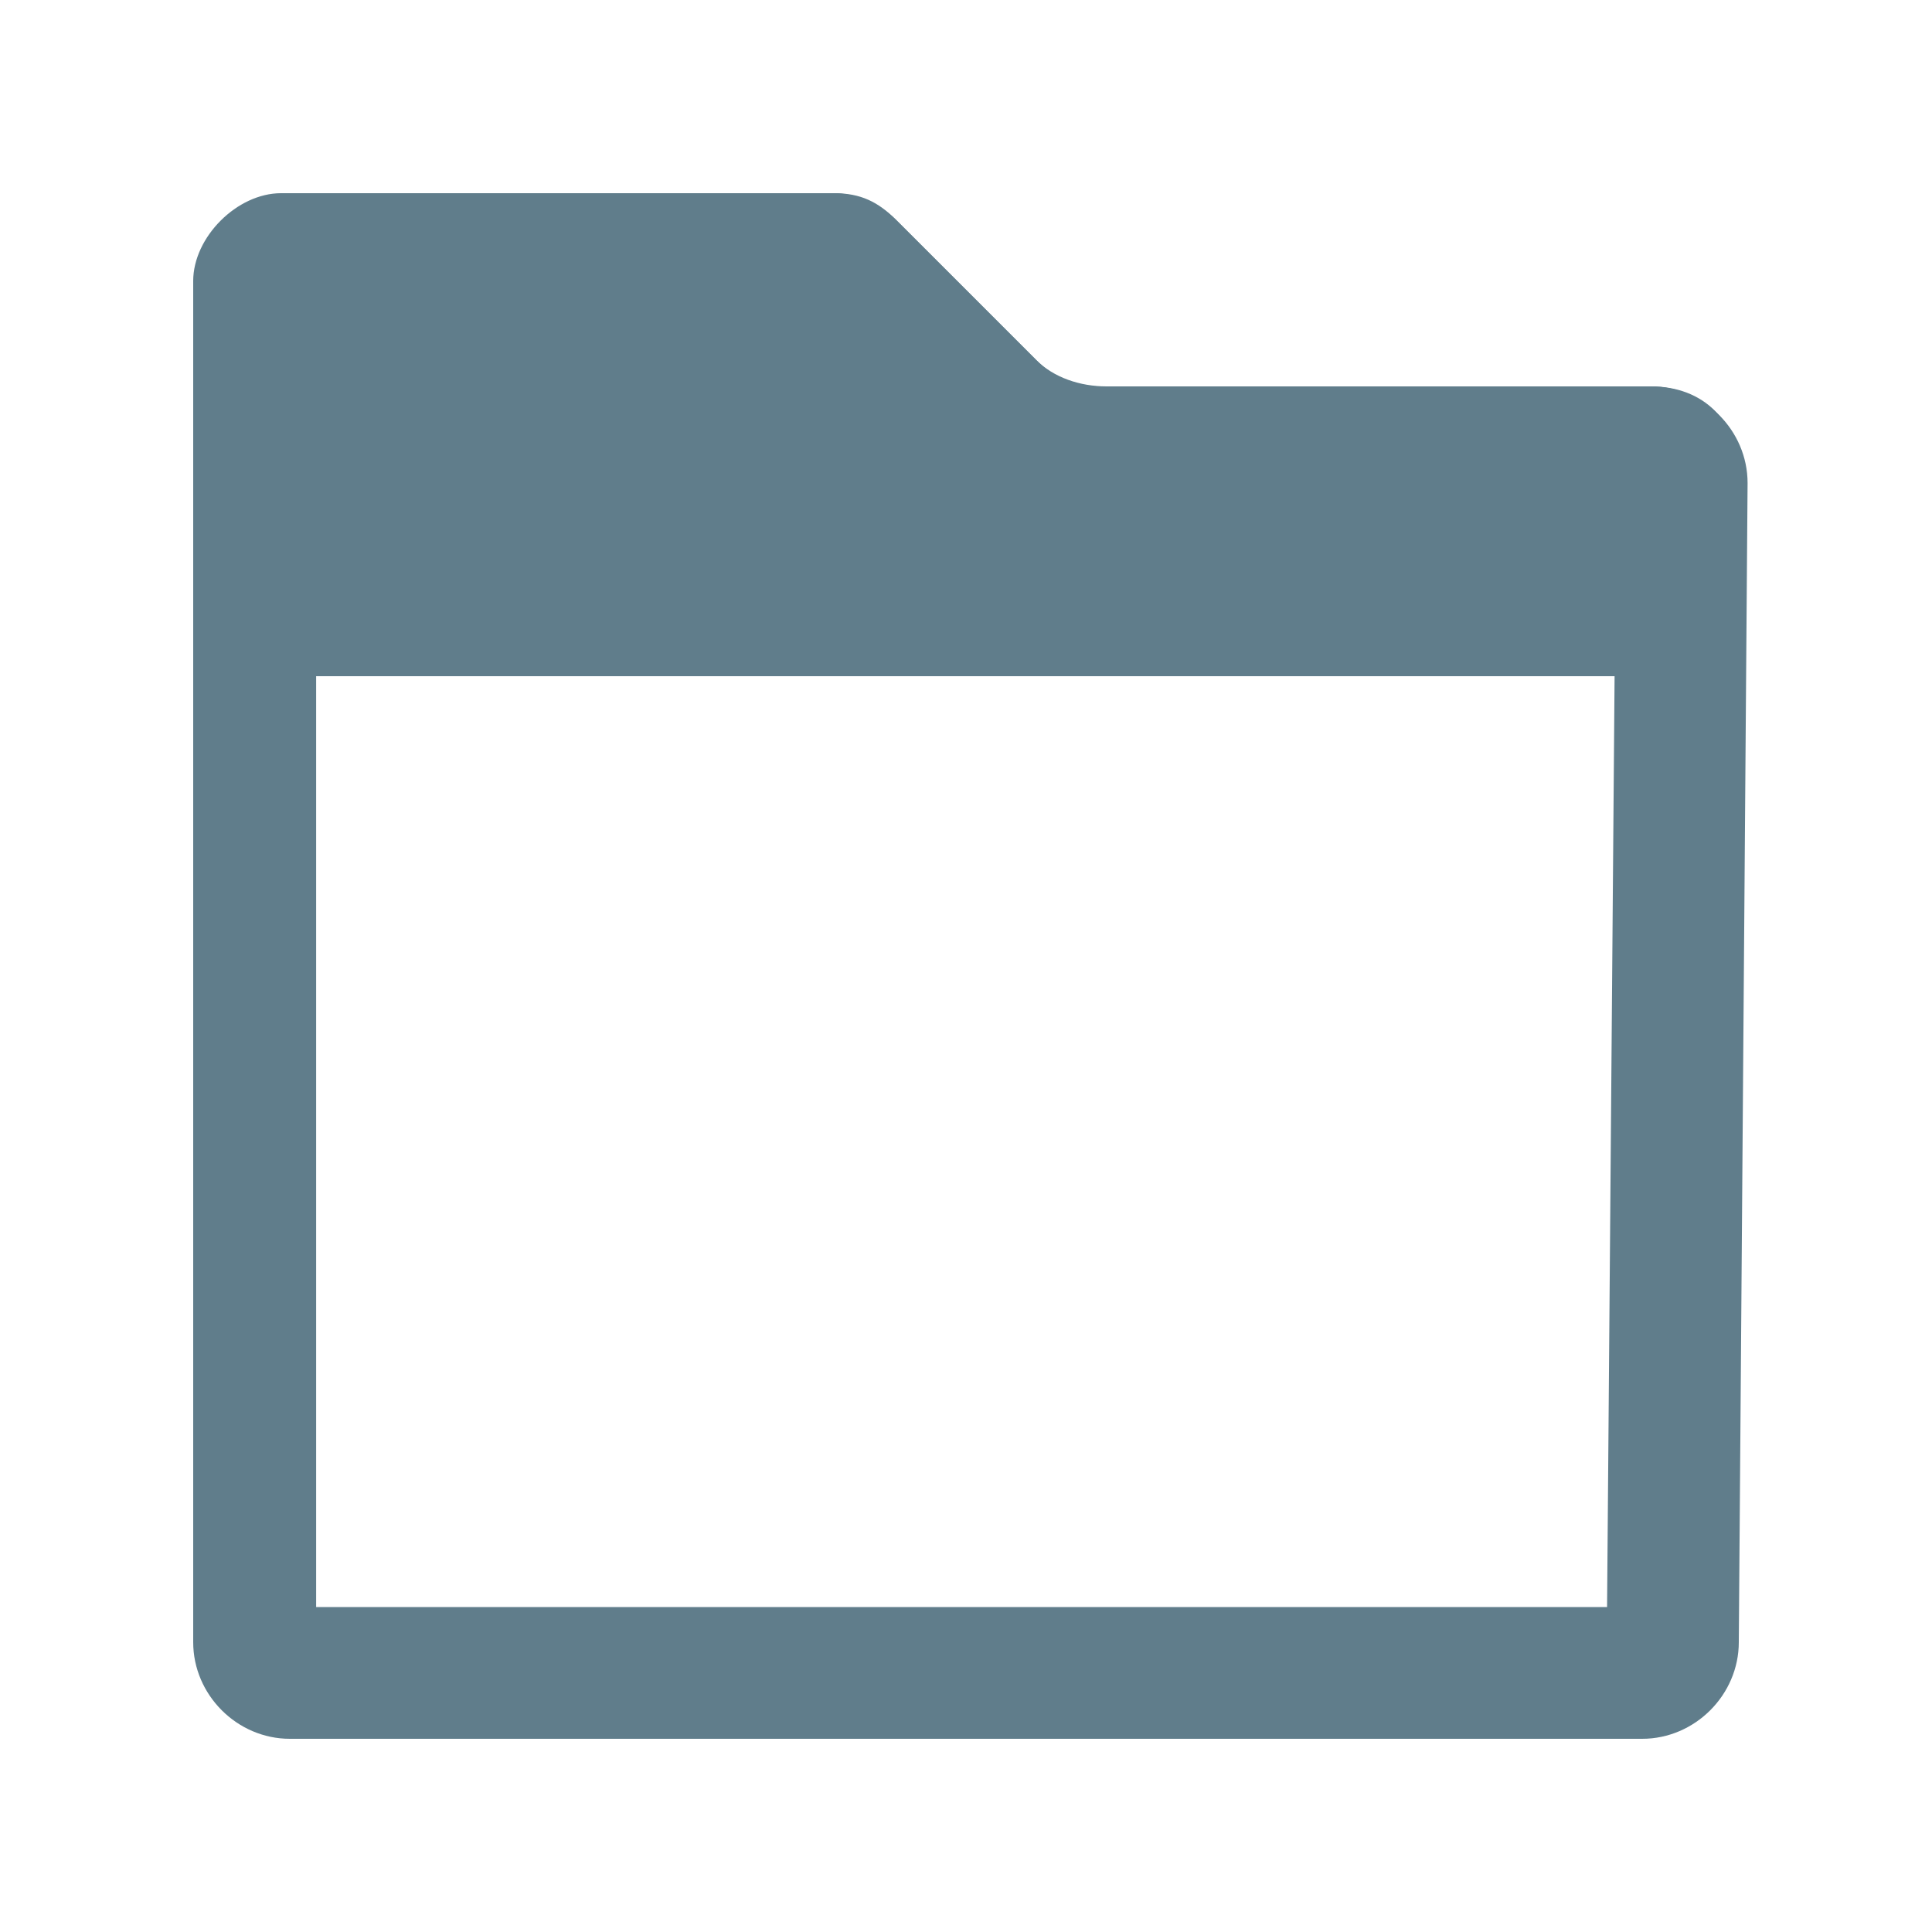
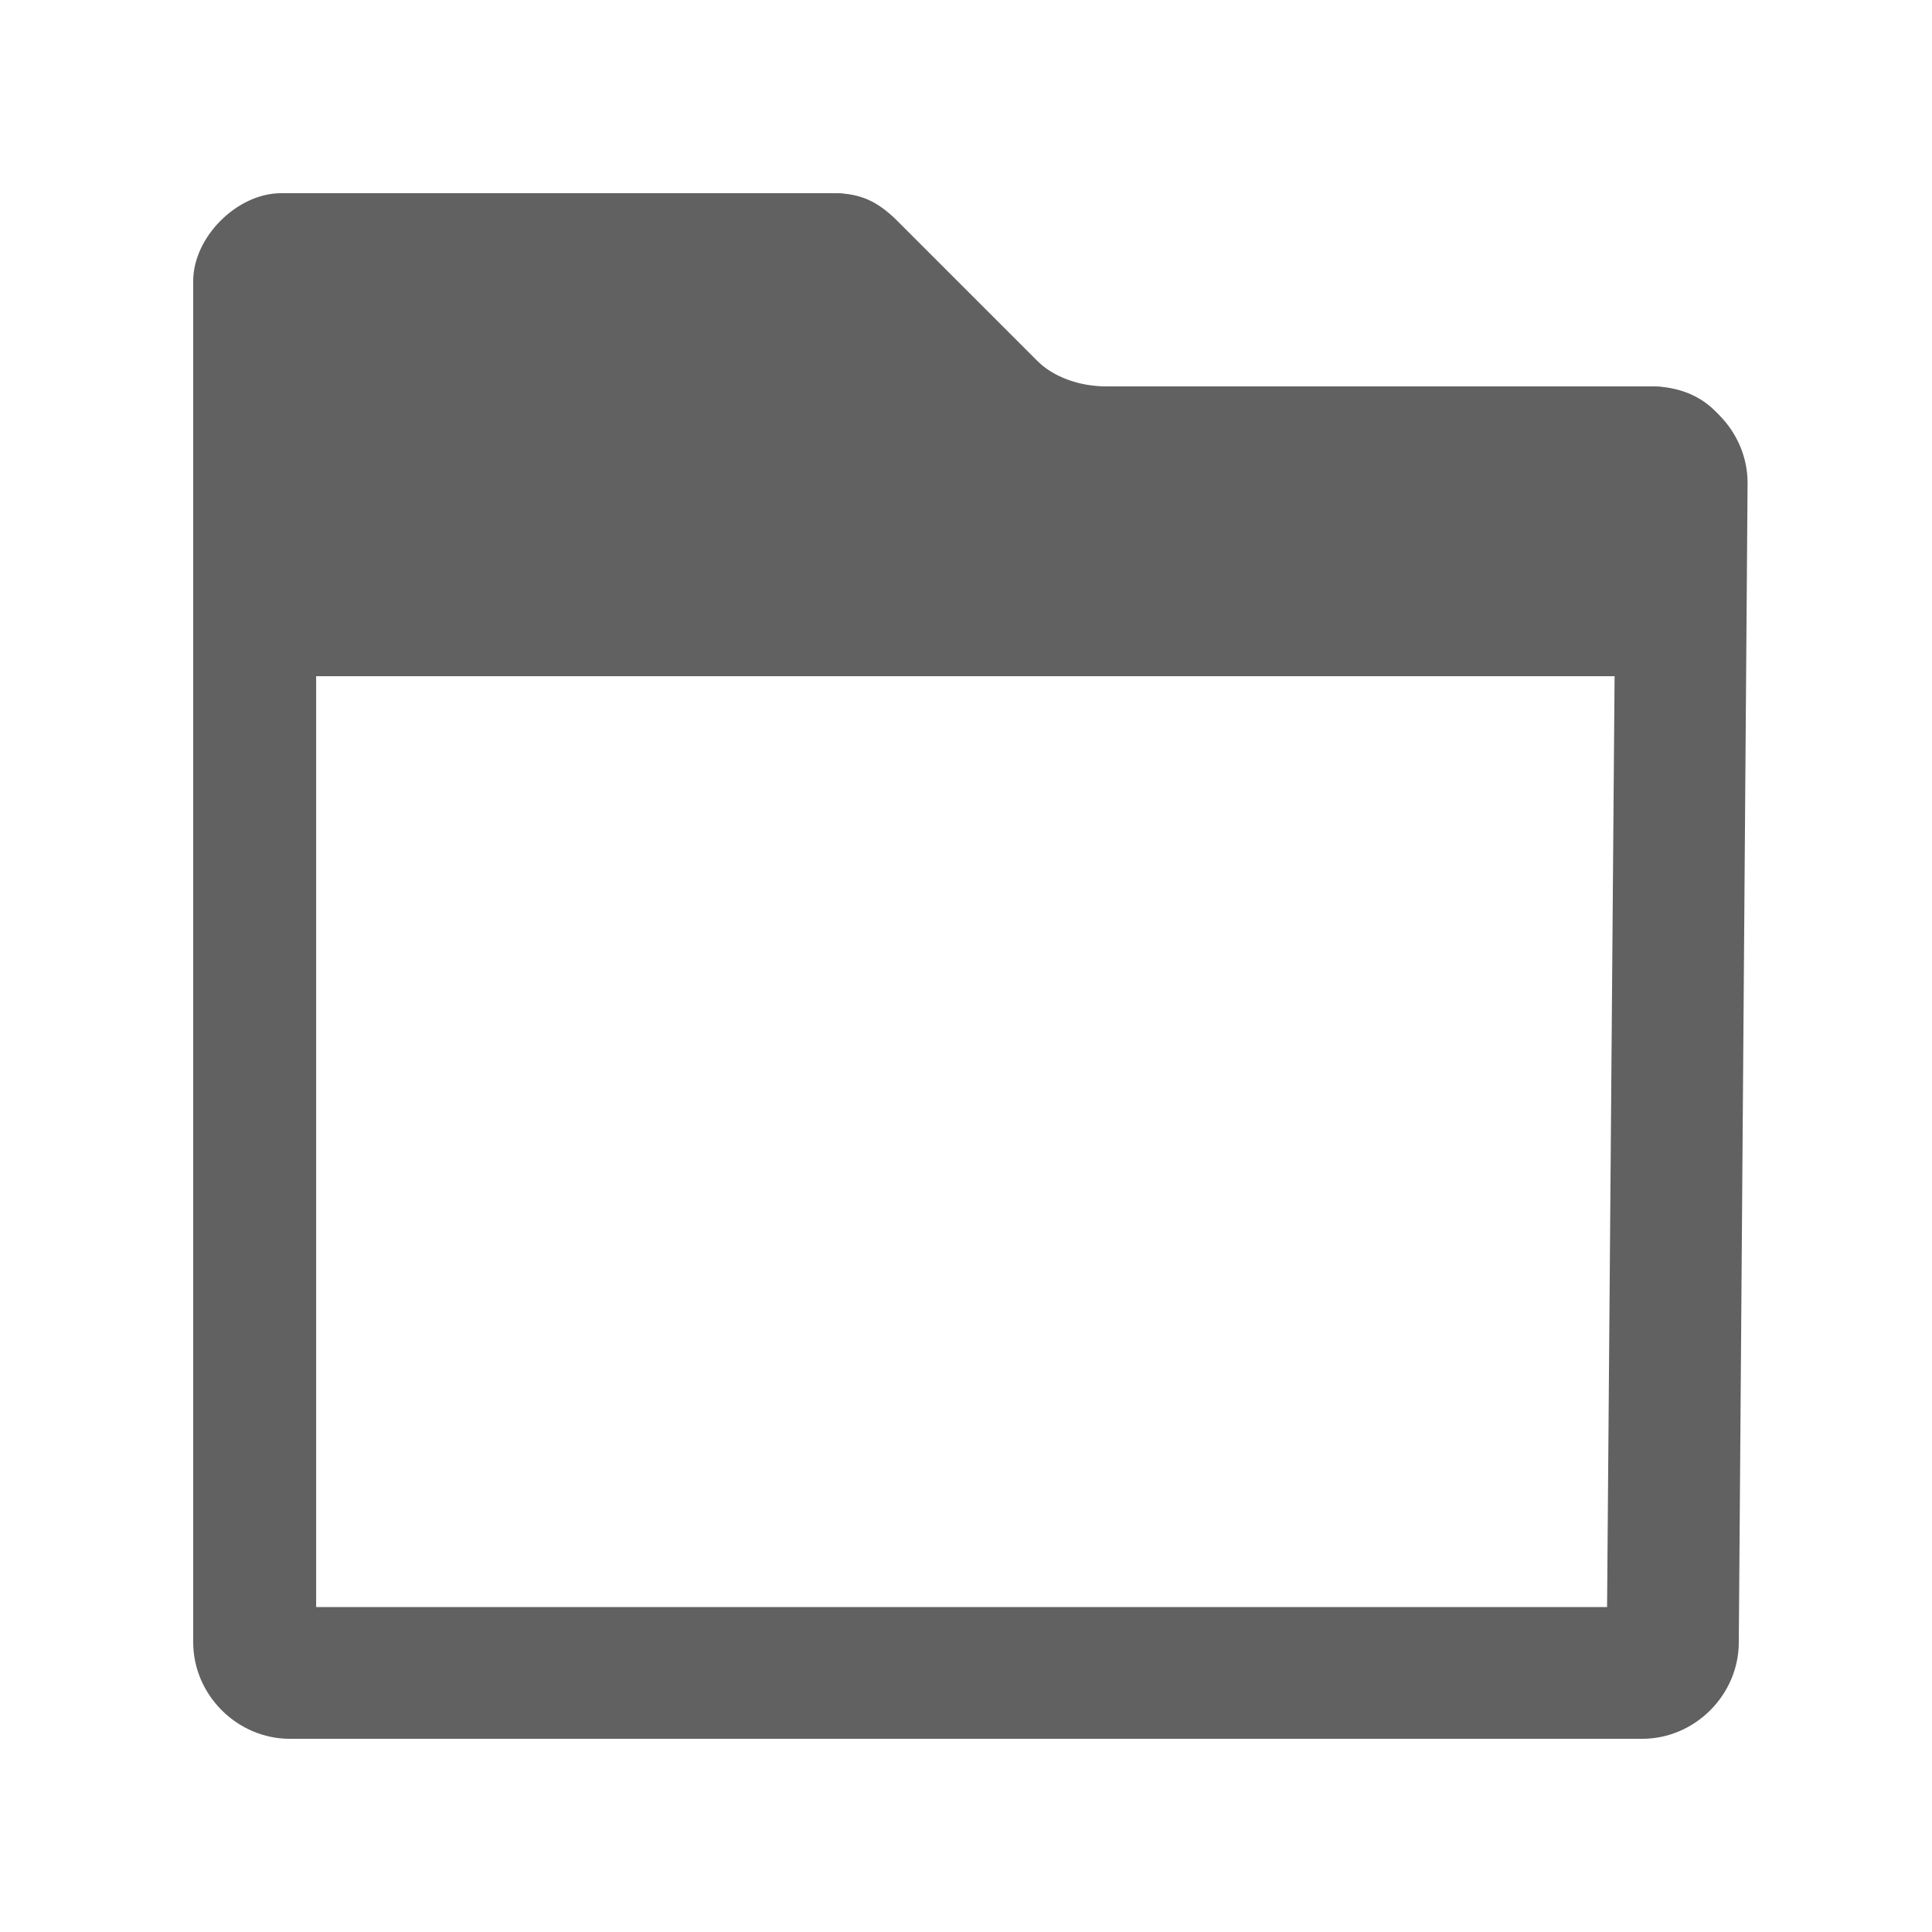
<svg xmlns="http://www.w3.org/2000/svg" version="1.1" id="Layer_1" x="0px" y="0px" viewBox="0 0 22 22" style="enable-background:new 0 0 22 22;" xml:space="preserve">
  <style type="text/css">
- 	.st0{fill:#607D8B;}
+ 	.st0{fill:#616161;}
	.st1{display:none;}
	.st2{display:inline;fill:none;stroke:#9E9E9E;stroke-width:2.000000e-02;stroke-miterlimit:10;}
</style>
  <g>
    <g>
      <path class="st0" d="M9.3,3.7l1.5,1.5c0.5,0.5,1.1,0.7,1.8,0.7h5.8l-0.1,12.4H3.6V3.7H9.3 M9.5,2.2H3.3c-0.6,0-1.1,0.5-1.1,1.1    v15.4c0,0.6,0.5,1.1,1.1,1.1h15.4c0.6,0,1.1-0.5,1.1-1.1l0.1-13.2c0-0.6-0.5-1.1-1.1-1.1h-6.2c-0.3,0-0.6-0.1-0.8-0.3l-1.6-1.6    C10,2.3,9.7,2.2,9.5,2.2L9.5,2.2z" />
    </g>
  </g>
  <g id="grid" class="st1">
    <line class="st2" x1="11" y1="0" x2="11" y2="22" />
    <path class="st2" d="M21.5,11" />
    <path class="st2" d="M0.4,11" />
    <line class="st2" x1="0" y1="22" x2="22" y2="0" />
    <line class="st2" x1="11" y1="0" x2="22" y2="11" />
    <line class="st2" x1="0" y1="11" x2="11" y2="22" />
    <line class="st2" x1="22" y1="11" x2="11" y2="22" />
    <line class="st2" x1="11" y1="0" x2="0" y2="11" />
    <line class="st2" x1="14.3" y1="0" x2="14.3" y2="22" />
    <line class="st2" x1="7.7" y1="0" x2="7.7" y2="22" />
    <line class="st2" x1="3.3" y1="0" x2="3.3" y2="22" />
    <line class="st2" x1="18.7" y1="0" x2="18.7" y2="22" />
    <line class="st2" x1="22" y1="11" x2="0" y2="11" />
    <line class="st2" x1="22" y1="14.3" x2="0" y2="14.3" />
    <line class="st2" x1="22" y1="7.7" x2="0" y2="7.7" />
    <line class="st2" x1="22" y1="3.3" x2="0" y2="3.3" />
    <line class="st2" x1="22" y1="18.7" x2="0" y2="18.7" />
    <line class="st2" x1="2.2" y1="0" x2="2.2" y2="22" />
    <line class="st2" x1="19.8" y1="0" x2="19.8" y2="22" />
    <line class="st2" x1="0" y1="19.8" x2="22" y2="19.8" />
    <line class="st2" x1="0" y1="2.2" x2="22" y2="2.2" />
    <line class="st2" x1="17.6" y1="0" x2="17.6" y2="22" />
    <line class="st2" x1="11" y1="1.6" x2="20.3" y2="11" />
    <line class="st2" x1="1.6" y1="11" x2="11" y2="20.3" />
    <line class="st2" x1="20.3" y1="11" x2="11" y2="20.3" />
    <line class="st2" x1="11" y1="1.6" x2="1.6" y2="11" />
    <line class="st2" x1="0" y1="0" x2="22" y2="22" />
    <line class="st2" x1="6.6" y1="0" x2="6.6" y2="22" />
    <line class="st2" x1="15.4" y1="0" x2="15.4" y2="22" />
    <line class="st2" x1="0" y1="15.4" x2="22" y2="15.4" />
    <line class="st2" x1="0" y1="6.6" x2="22" y2="6.6" />
    <line class="st2" x1="20.9" y1="22" x2="0" y2="1.1" />
    <line class="st2" x1="1.1" y1="0" x2="22" y2="20.9" />
    <path class="st2" d="M22,22" />
    <path class="st2" d="M0,0" />
    <line class="st2" x1="20.9" y1="22" x2="0" y2="1.1" />
    <line class="st2" x1="1.1" y1="0" x2="22" y2="20.9" />
    <line class="st2" x1="0" y1="20.9" x2="20.9" y2="0" />
    <line class="st2" x1="22" y1="1.1" x2="1.1" y2="22" />
    <line class="st2" x1="4.4" y1="0" x2="4.4" y2="22" />
    <line class="st2" x1="22" y1="17.6" x2="0" y2="17.6" />
    <line class="st2" x1="22" y1="4.4" x2="0" y2="4.4" />
-     <rect x="7.9" y="7.9" transform="matrix(0.7071 -0.7071 0.7071 0.7071 -4.5566 10.999)" class="st2" width="6.2" height="6.2" />
+     <rect x="7.9" y="7.9" transform="matrix(0.7071 -0.7071 0.7071 0.7071 -4.5558 10.9994)" class="st2" width="6.2" height="6.2" />
    <line class="st2" x1="0" y1="16.5" x2="22" y2="16.5" />
    <line class="st2" x1="16.5" y1="22" x2="16.5" y2="0" />
    <line class="st2" x1="5.5" y1="22" x2="5.5" y2="0" />
    <line class="st2" x1="22" y1="5.5" x2="0" y2="5.5" />
    <line class="st2" x1="12.1" y1="0" x2="12.1" y2="22" />
    <line class="st2" x1="13.2" y1="0" x2="13.2" y2="22" />
    <line class="st2" x1="8.8" y1="22" x2="8.8" y2="0" />
    <line class="st2" x1="9.9" y1="22" x2="9.9" y2="0" />
    <line class="st2" x1="0" y1="7.7" x2="22" y2="7.7" />
    <line class="st2" x1="0" y1="14.3" x2="22" y2="14.3" />
    <line class="st2" x1="0" y1="9.9" x2="22" y2="9.9" />
    <line class="st2" x1="0" y1="8.8" x2="22" y2="8.8" />
    <line class="st2" x1="22" y1="13.2" x2="0" y2="13.2" />
    <line class="st2" x1="22" y1="12.1" x2="0" y2="12.1" />
    <line class="st2" x1="1.1" y1="0" x2="1.1" y2="22" />
    <line class="st2" x1="20.9" y1="0" x2="20.9" y2="22" />
    <line class="st2" x1="0" y1="1.1" x2="22" y2="1.1" />
    <line class="st2" x1="0" y1="20.9" x2="22" y2="20.9" />
  </g>
  <g>
-     <path class="st0" d="M3.2,2.2l6.3,0c0.3,0,0.5,0.1,0.7,0.3l1.6,1.6c0.2,0.2,0.4,0.3,0.7,0.3h6.3c0.6,0,1,0.4,1,1l0,1.3   c0,0.6-0.5,1-1,1H3.2c-0.6,0-1-0.5-1-1V3.2C2.2,2.7,2.7,2.2,3.2,2.2z" />
+     <path class="st0" d="M3.2,2.2h6.3c0.3,0,0.5,0.1,0.7,0.3l1.6,1.6c0.2,0.2,0.4,0.3,0.7,0.3h6.3c0.6,0,1,0.4,1,1v1.3c0,0.6-0.5,1-1,1   H3.2c-0.6,0-1-0.5-1-1V3.2C2.2,2.7,2.7,2.2,3.2,2.2z" />
  </g>
</svg>
